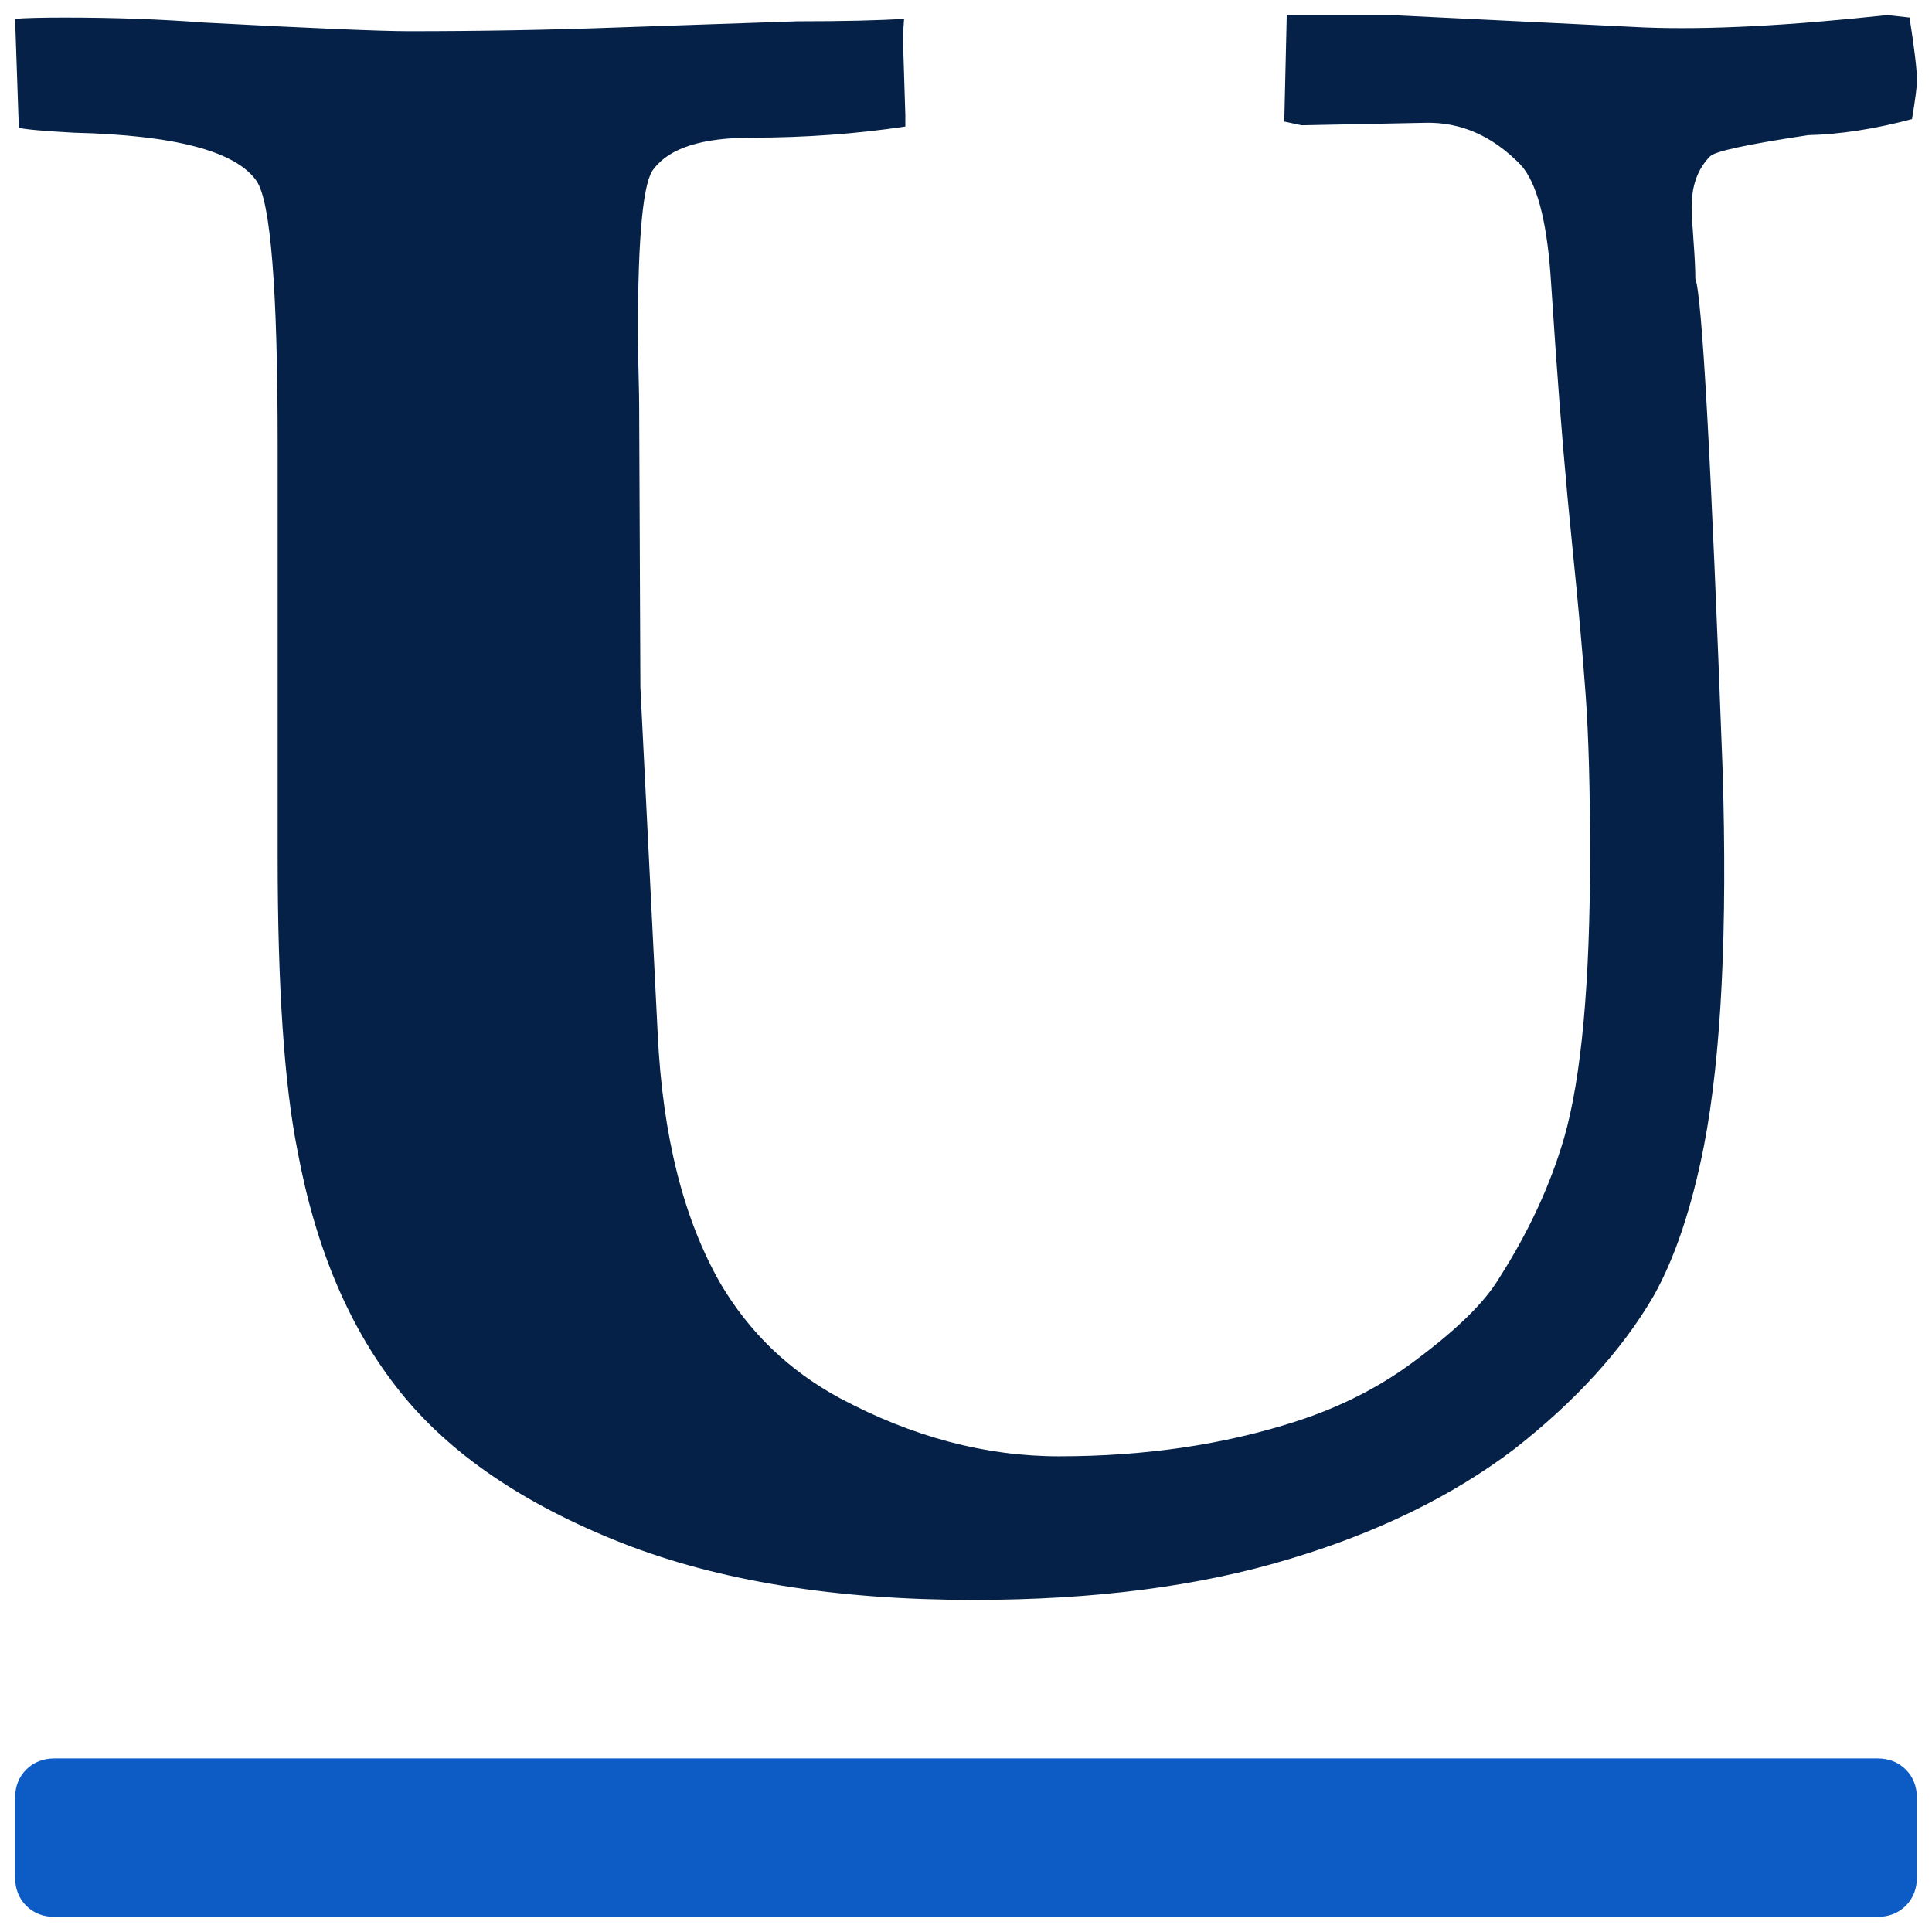
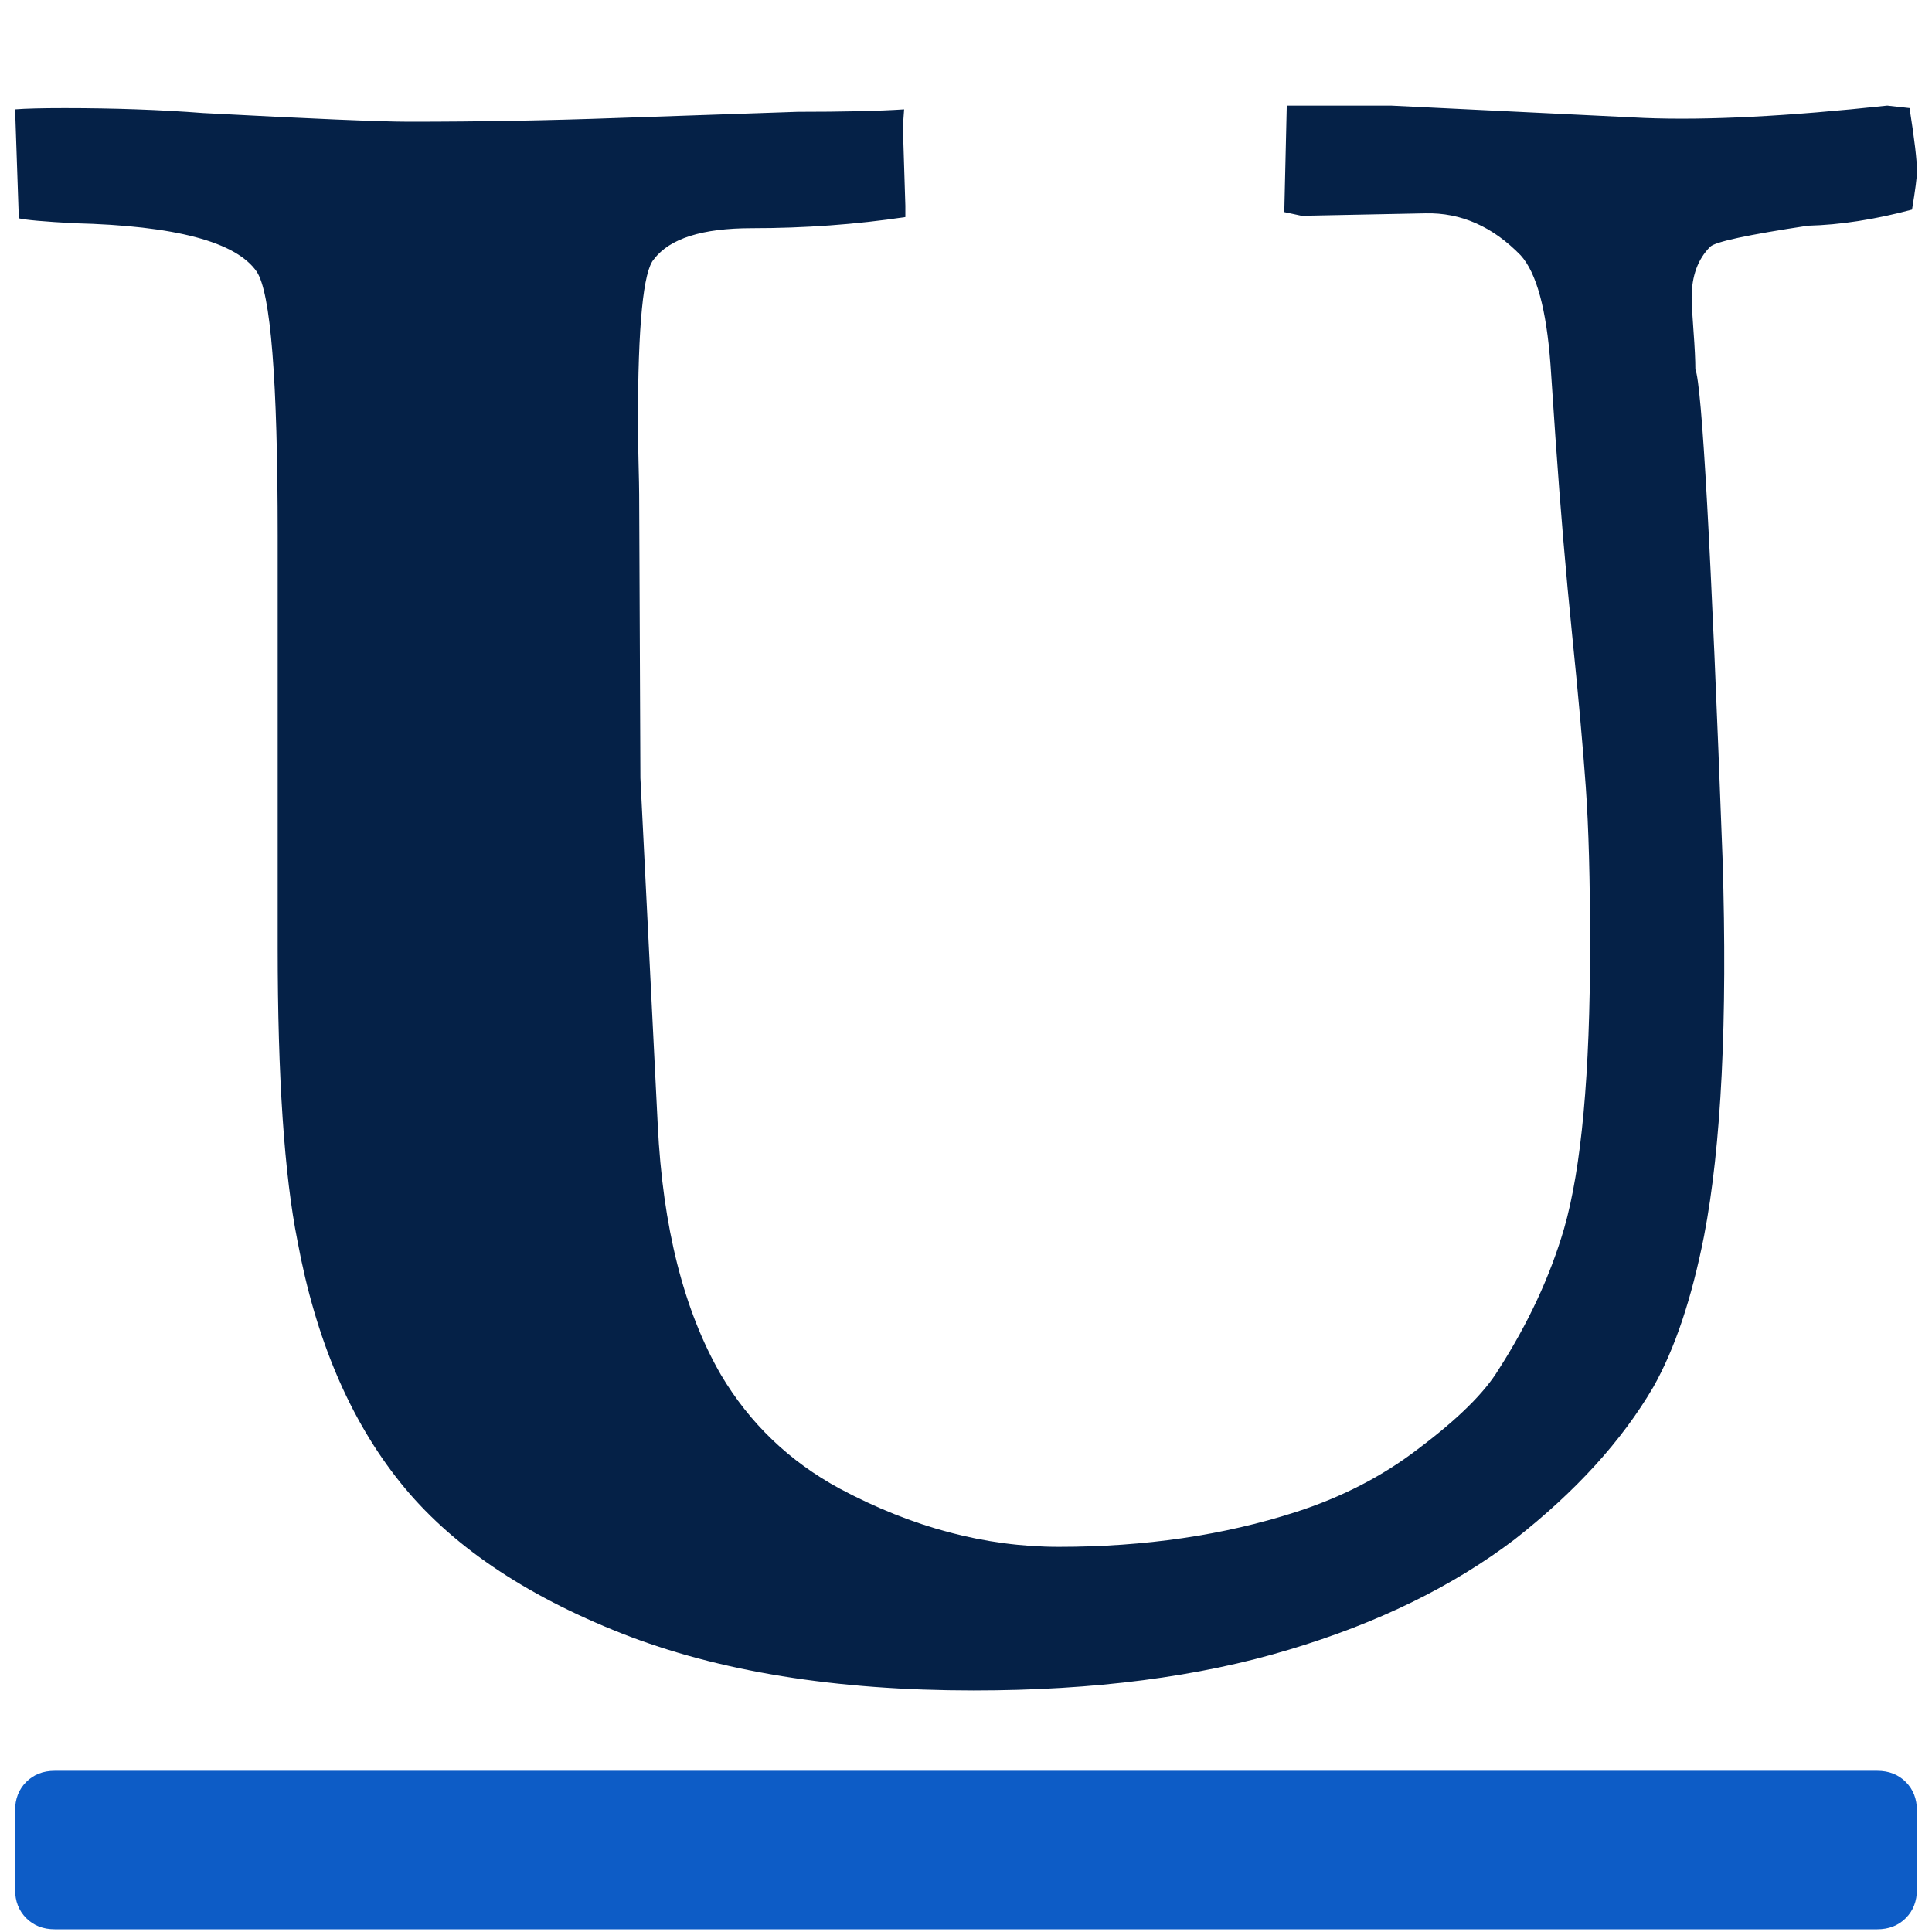
<svg xmlns="http://www.w3.org/2000/svg" width="128" height="128" viewBox="0 0 128 128" id="svg2" version="1.1">
  <defs id="defs4" />
  <g id="layer1" transform="translate(0,-924.3622)">
-     <path d="m 4.938,933.155 q -3.035,-0.164 -3.691,-0.328 L 1,925.608 q 1.066,-0.082 3.281,-0.082 4.922,0 9.188,0.328 10.828,0.574 13.617,0.574 7.055,0 13.781,-0.246 9.516,-0.328 11.977,-0.41 4.594,0 7.055,-0.164 l -0.082,1.148 0.164,5.25 0,0.738 q -4.922,0.738 -10.172,0.738 -4.922,0 -6.48,2.051 -1.066,1.148 -1.066,10.828 0,1.066 0.041,2.666 0.041,1.6 0.041,2.092 l 0.082,18.785 1.148,22.969 q 0.492,10.172 4.184,16.57 2.871,4.84 7.875,7.547 7.219,3.856 14.52,3.856 8.531,0 15.668,-2.297 4.594,-1.477 8.121,-4.184 3.938,-2.953 5.332,-5.25 2.953,-4.594 4.348,-9.352 1.723,-5.988 1.723,-18.785 0,-6.481 -0.287,-10.5 -0.287,-4.019 -0.902,-10.049 -0.615,-6.029 -1.107,-13.084 l -0.328,-4.84 q -0.41,-5.496 -1.969,-7.219 -2.789,-2.871 -6.316,-2.789 l -8.203,0.164 -1.148,-0.246 0.164,-7.055 6.891,0 16.816,0.82 q 6.234,0.246 16.078,-0.82 l 1.477,0.164 q 0.492,3.117 0.492,4.184 0,0.574 -0.328,2.543 -3.691,0.984 -6.891,1.066 -5.988,0.902 -6.48,1.395 -1.23,1.23 -1.23,3.363 0,0.574 0.123,2.215 0.123,1.641 0.123,2.543 0.656,1.558 1.805,32.484 0.492,15.996 -1.23,24.938 -1.23,6.234 -3.363,10.008 -3.117,5.332 -9.188,10.09 -6.152,4.676 -14.93,7.301 -8.941,2.707 -20.918,2.707 -13.699,0 -23.297,-3.773 -9.762,-3.856 -14.684,-10.008 -5.004,-6.234 -6.809,-15.996 -1.312,-6.563 -1.312,-19.442 l 0,-27.316 q 0,-15.422 -1.395,-17.473 -2.051,-2.953 -12.059,-3.199 z" id="path4141" style="fill:#052147;fill-opacity:1" />
-     <path d="m 127,1048.737 0,-5.25 q 0,-1.148 -0.738,-1.887 -0.738,-0.738 -1.887,-0.738 l -120.75,0 q -1.148,0 -1.887,0.738 Q 1,1042.339 1,1043.487 l 0,5.25 q 0,1.148 0.738,1.887 0.738,0.738 1.887,0.738 l 120.75,0 q 1.148,0 1.887,-0.738 Q 127,1049.886 127,1048.737 Z" id="path4" style="fill:#0d5cc6;fill-opacity:1" />
+     <path d="m 4.938,939.153 q -3.035,-0.164 -3.691,-0.328 l -0.246,-7.219 q 1.066,-0.082 3.281,-0.082 4.922,0 9.188,0.328 10.828,0.574 13.617,0.574 7.055,0 13.781,-0.246 9.516,-0.328 11.977,-0.41 4.594,0 7.055,-0.164 l -0.082,1.148 0.164,5.25 0,0.738 q -4.922,0.738 -10.172,0.738 -4.922,0 -6.48,2.051 -1.066,1.148 -1.066,10.828 0,1.066 0.041,2.666 0.041,1.6 0.041,2.092 l 0.082,18.785 1.148,22.969 q 0.492,10.172 4.184,16.57 2.871,4.84 7.875,7.547 7.219,3.856 14.52,3.856 8.531,0 15.668,-2.297 4.594,-1.477 8.121,-4.184 3.938,-2.953 5.332,-5.25 2.953,-4.594 4.348,-9.352 1.723,-5.988 1.723,-18.785 0,-6.481 -0.287,-10.5 -0.287,-4.019 -0.902,-10.049 -0.615,-6.029 -1.107,-13.084 l -0.328,-4.84 q -0.41,-5.496 -1.969,-7.219 -2.789,-2.871 -6.316,-2.789 l -8.203,0.164 -1.148,-0.246 0.164,-7.055 6.891,0 16.816,0.82 q 6.234,0.246 16.078,-0.82 l 1.477,0.164 q 0.492,3.117 0.492,4.184 0,0.574 -0.328,2.543 -3.691,0.984 -6.891,1.066 -5.988,0.902 -6.48,1.395 -1.23,1.23 -1.23,3.363 0,0.574 0.123,2.215 0.123,1.641 0.123,2.543 0.656,1.558 1.805,32.484 0.492,15.996 -1.23,24.938 -1.23,6.234 -3.363,10.008 -3.117,5.332 -9.187,10.09 -6.152,4.676 -14.93,7.301 -8.941,2.707 -20.918,2.707 -13.699,0 -23.297,-3.773 -9.762,-3.856 -14.684,-10.008 -5.004,-6.234 -6.809,-15.996 -1.312,-6.563 -1.312,-19.442 l 0,-27.316 q 0,-15.422 -1.395,-17.473 -2.051,-2.953 -12.059,-3.199 z" id="path4141" style="fill:#052147;fill-opacity:1" />
+     <path d="m 127,1049.558 0,-5.25 q 0,-1.148 -0.738,-1.887 -0.738,-0.738 -1.887,-0.738 l -120.75,0 q -1.148,0 -1.887,0.738 -0.738,0.738 -0.738,1.887 l 0,5.25 q 0,1.148 0.738,1.887 0.738,0.738 1.887,0.738 l 120.75,0 q 1.148,0 1.887,-0.738 Q 127,1050.706 127,1049.558 Z" id="path4" style="fill:#0d5cc6;fill-opacity:1" />
  </g>
</svg>
